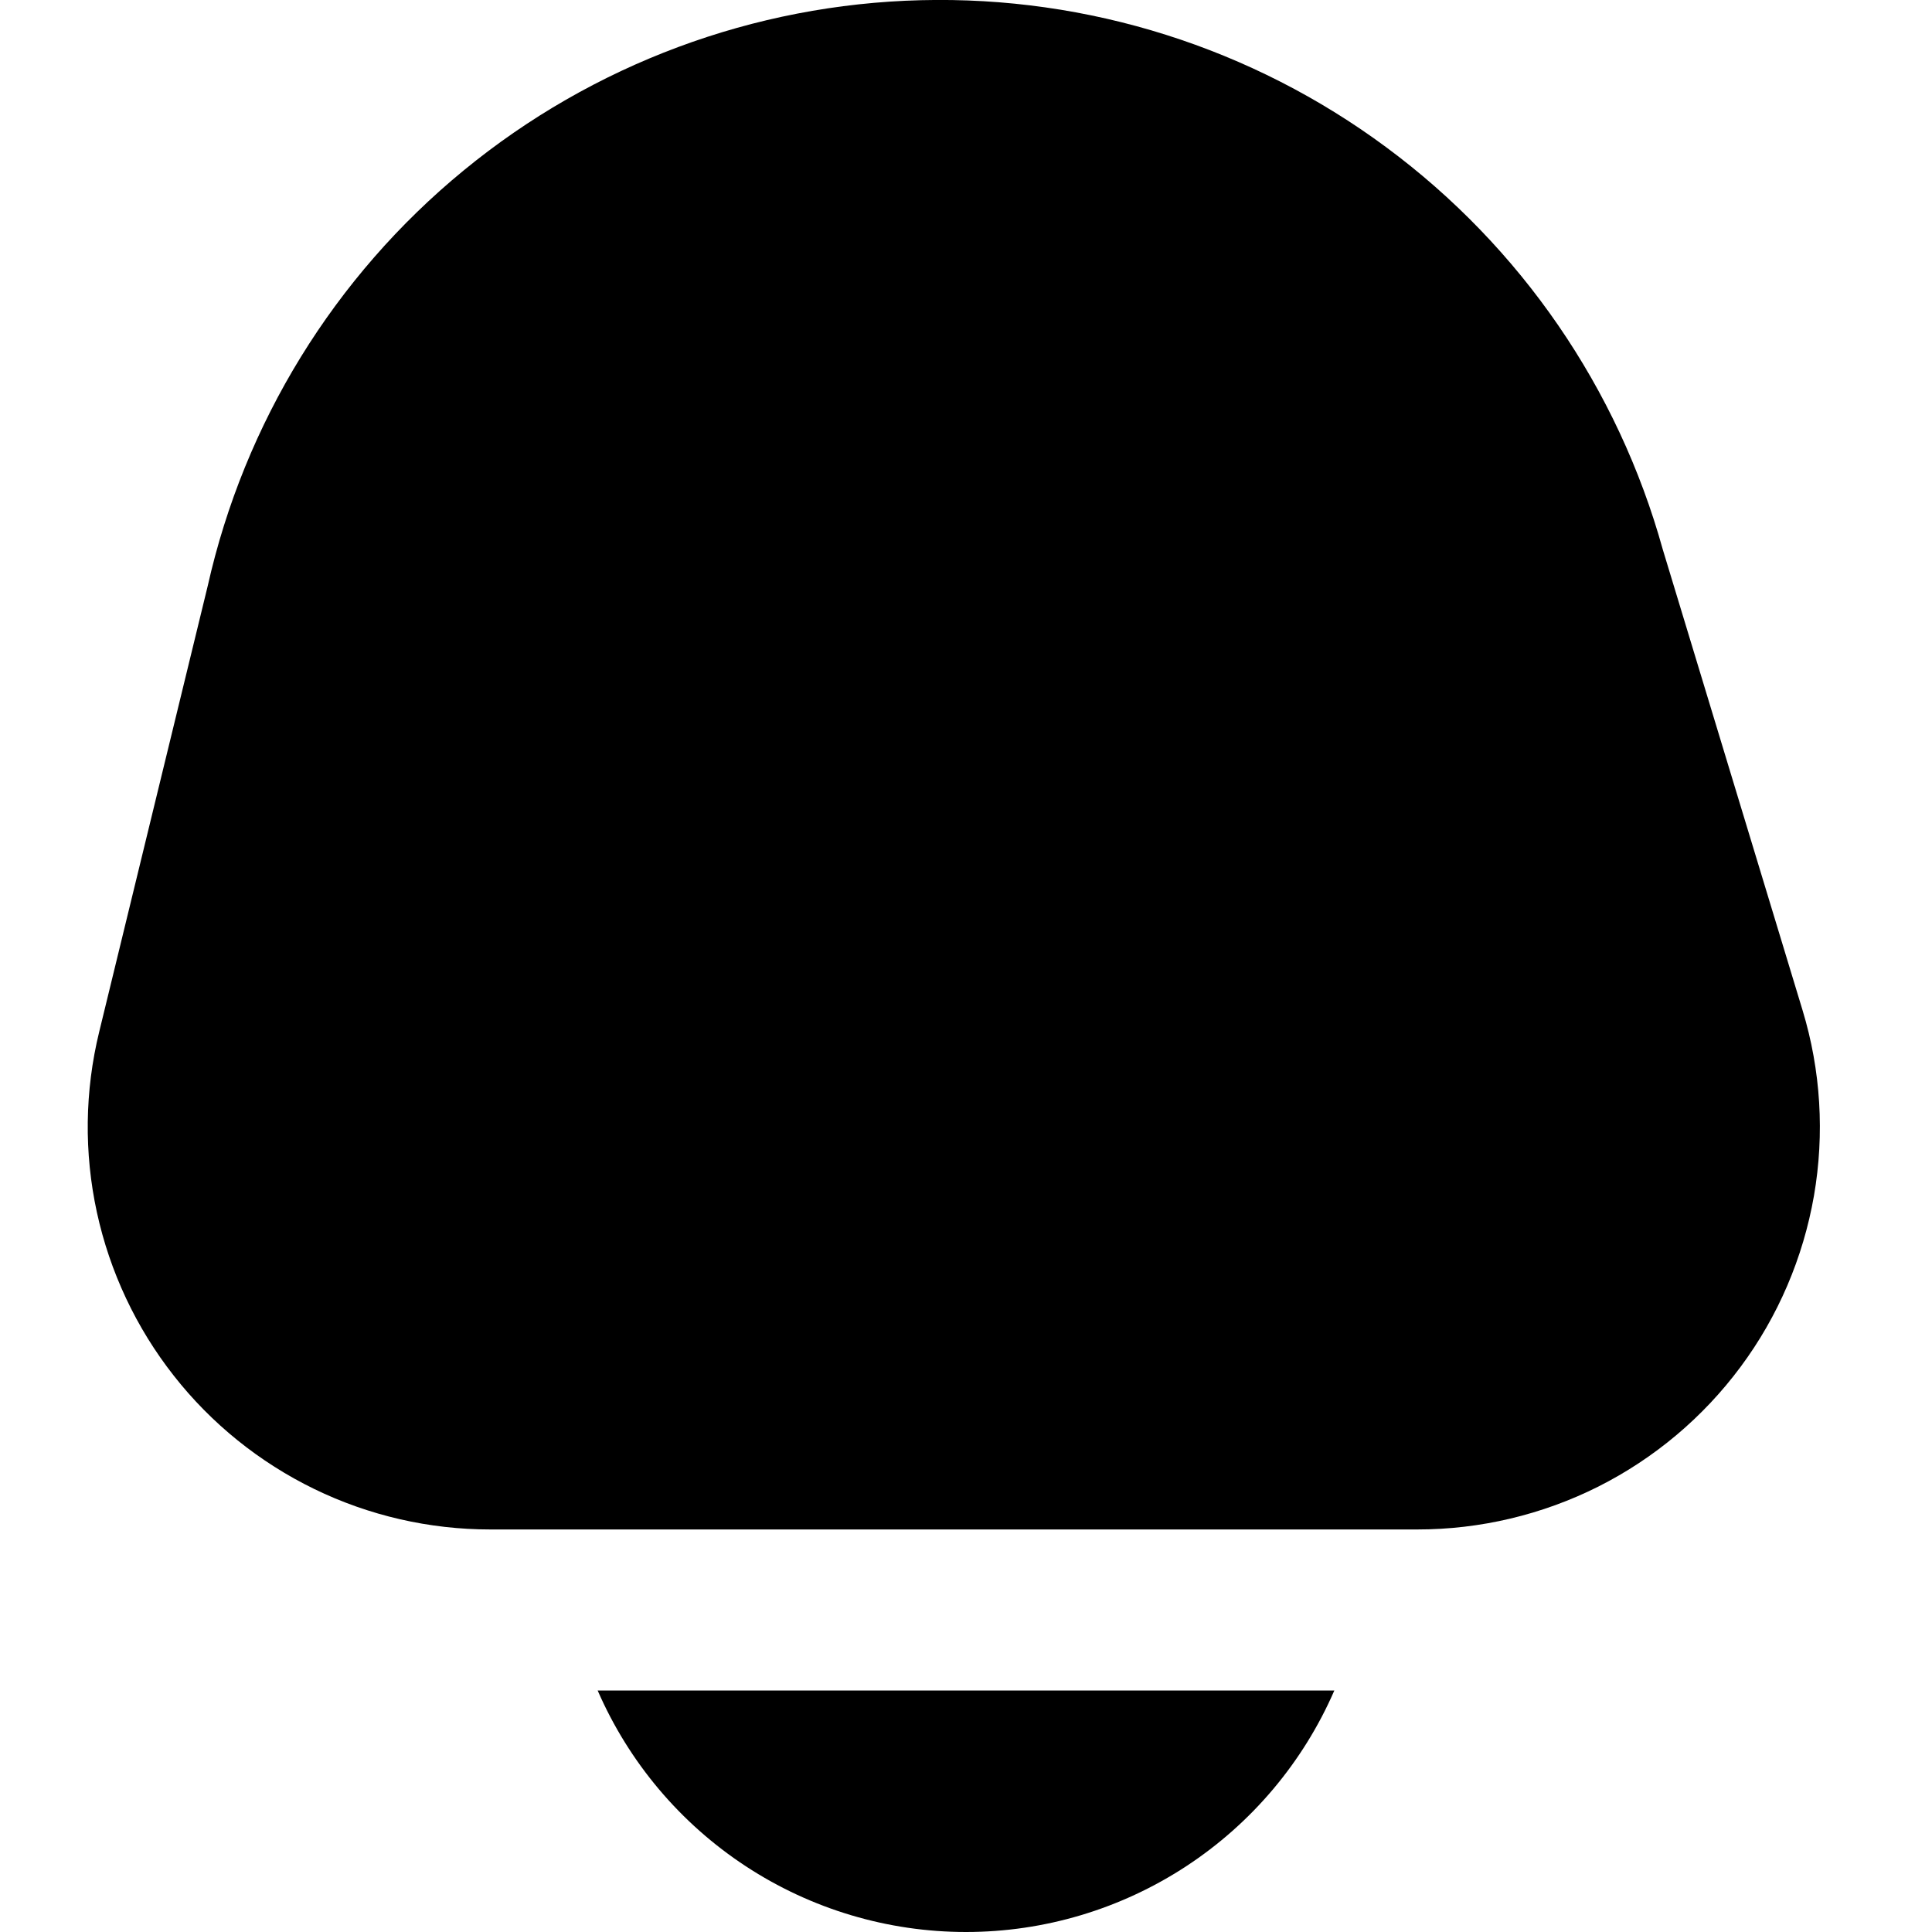
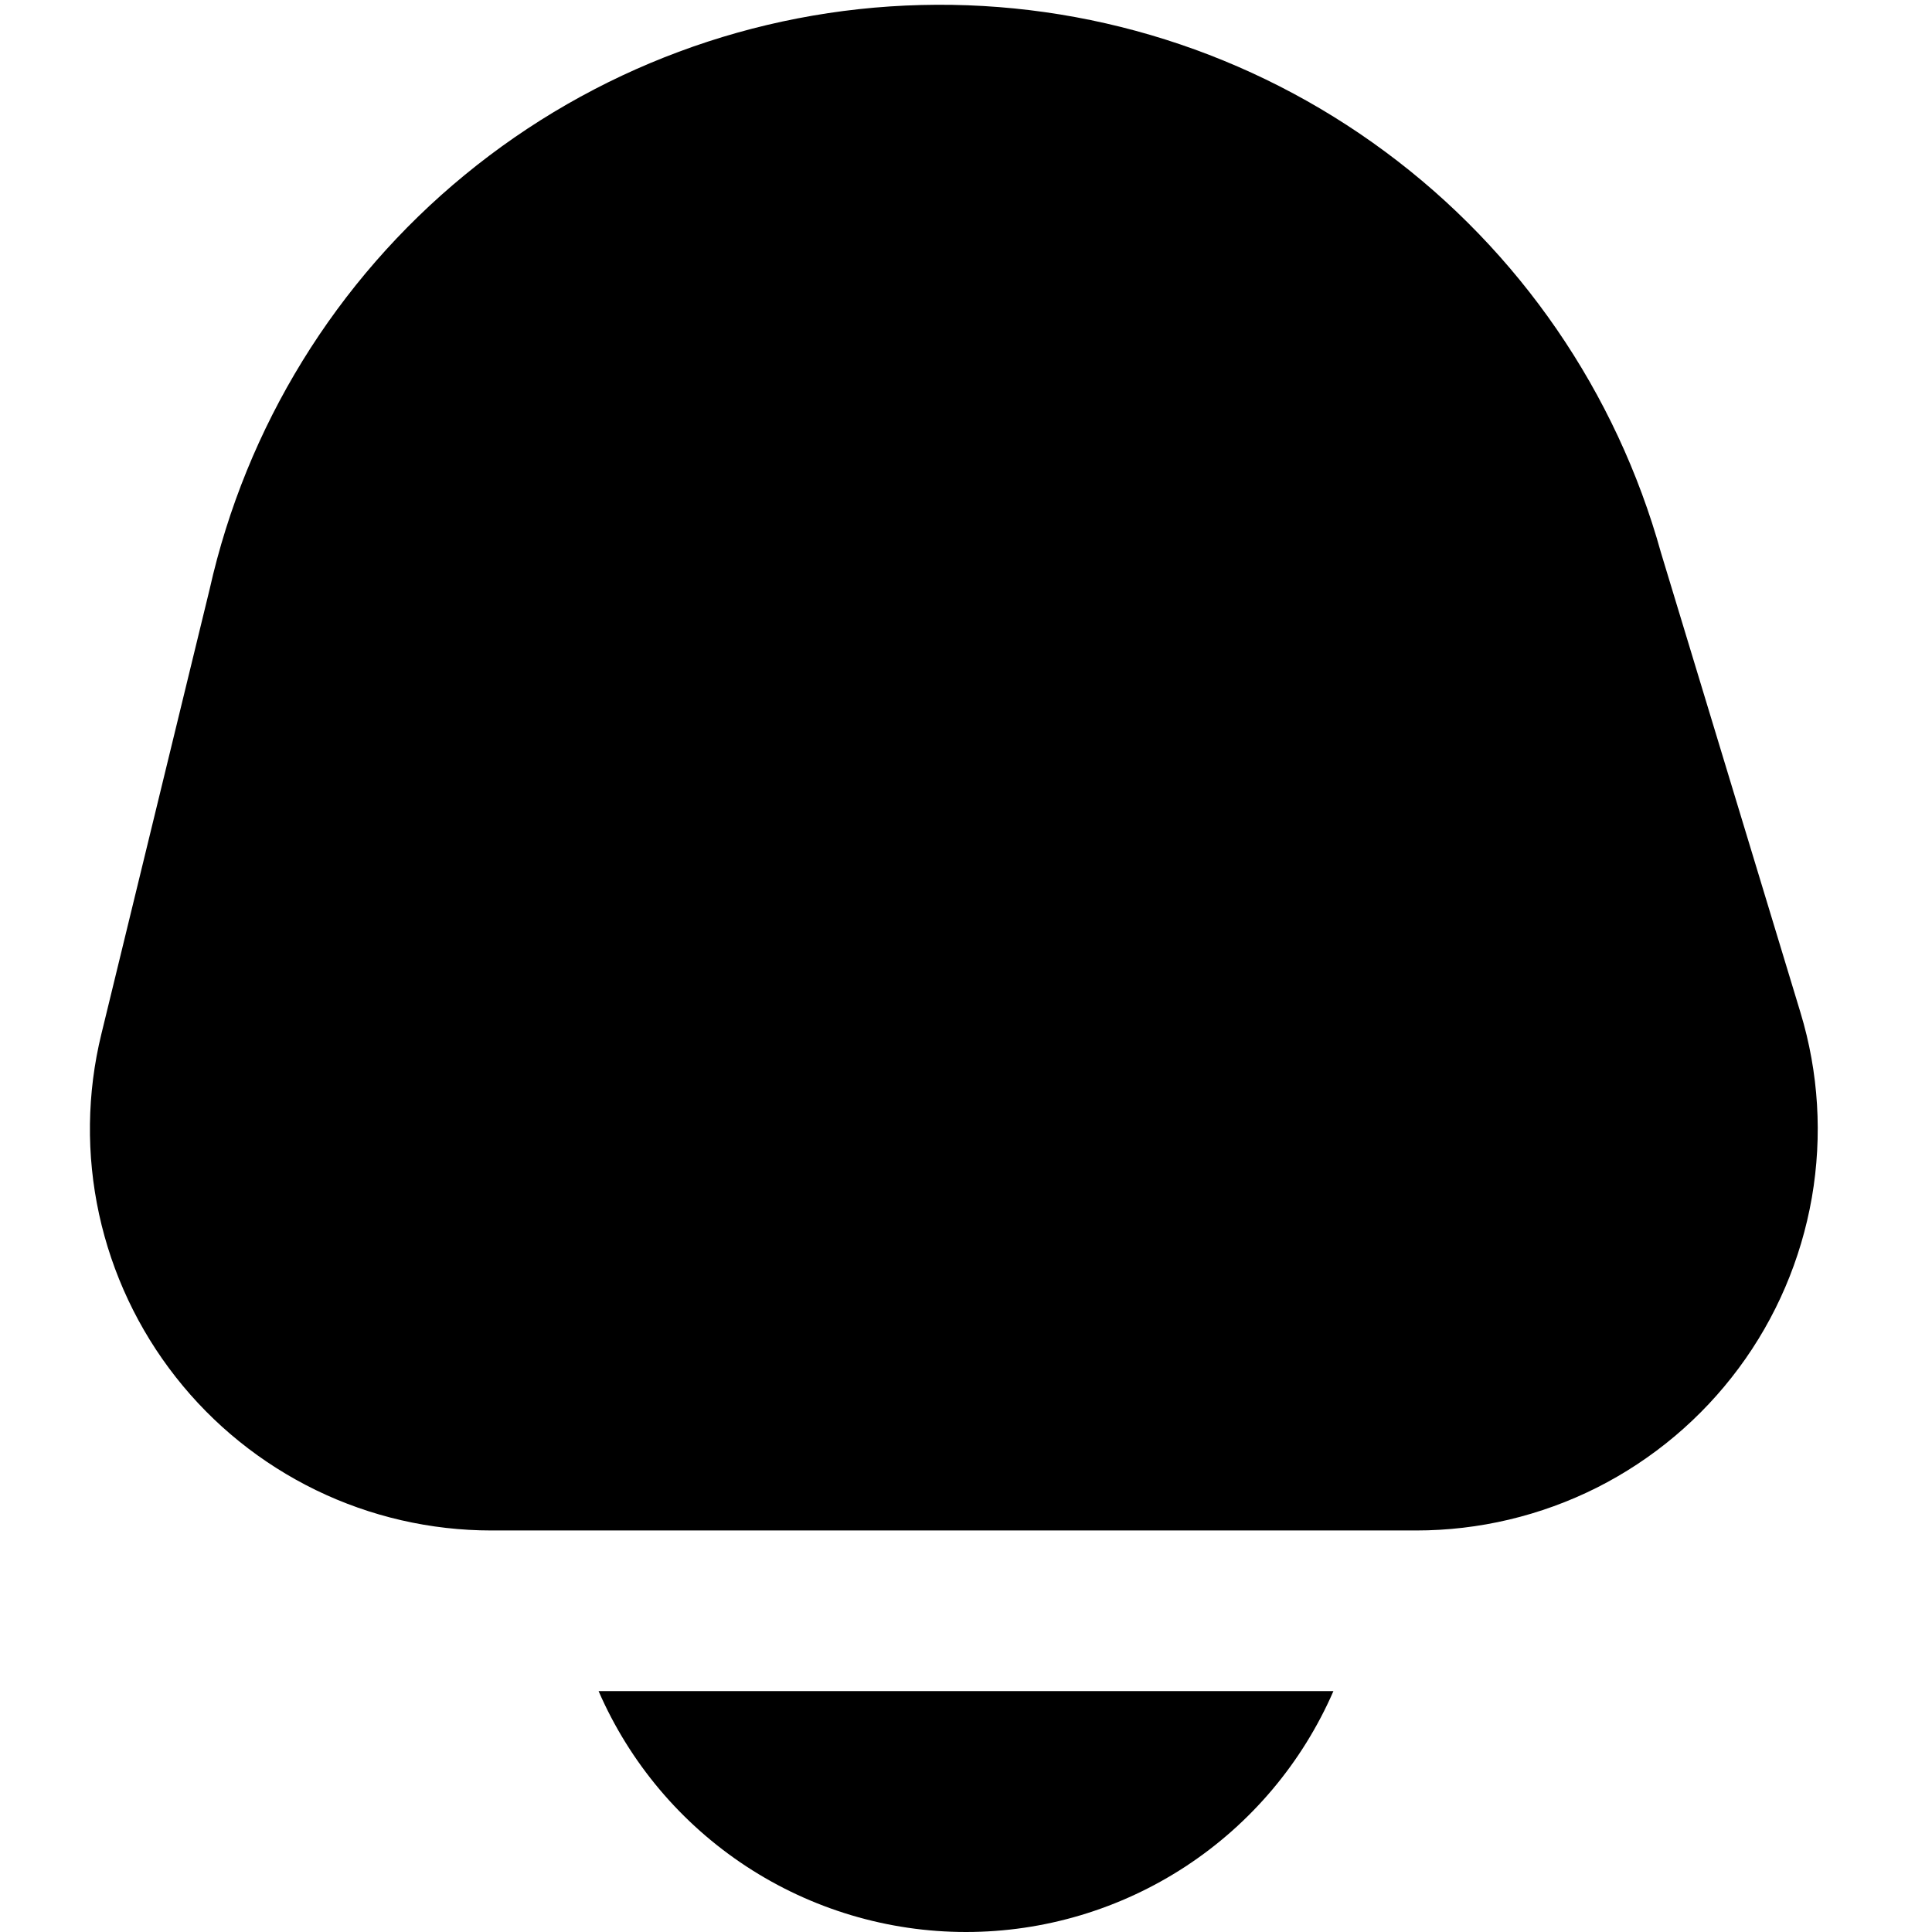
- <svg xmlns="http://www.w3.org/2000/svg" width="20" height="20" viewBox="0 0 20 20" fill="none">
+ <svg xmlns="http://www.w3.org/2000/svg" width="20" height="20" viewBox="0 -0.05 20 20.05" fill="none">
  <g>
    <path d="M6.187 17.5C6.51 18.243 7.043 18.875 7.72 19.319C8.397 19.763 9.19 20 10 20C10.81 20 11.602 19.763 12.28 19.319C12.957 18.875 13.49 18.243 13.813 17.5H6.187Z" fill="currentColor" />
    <path d="M18.66 10.458L17.213 5.688C16.75 4.02 15.743 2.555 14.351 1.525C12.96 0.494 11.265 -0.042 9.534 0.002C7.803 0.045 6.137 0.666 4.799 1.765C3.461 2.863 2.529 4.378 2.15 6.067L1.027 10.681C0.877 11.294 0.869 11.933 1.003 12.55C1.137 13.166 1.409 13.745 1.799 14.241C2.188 14.737 2.686 15.138 3.253 15.414C3.821 15.69 4.444 15.833 5.075 15.833H14.672C15.323 15.833 15.964 15.681 16.546 15.389C17.127 15.096 17.631 14.672 18.019 14.149C18.407 13.627 18.666 13.02 18.778 12.379C18.889 11.738 18.849 11.08 18.66 10.458Z" fill="currentColor" />
  </g>
</svg>
